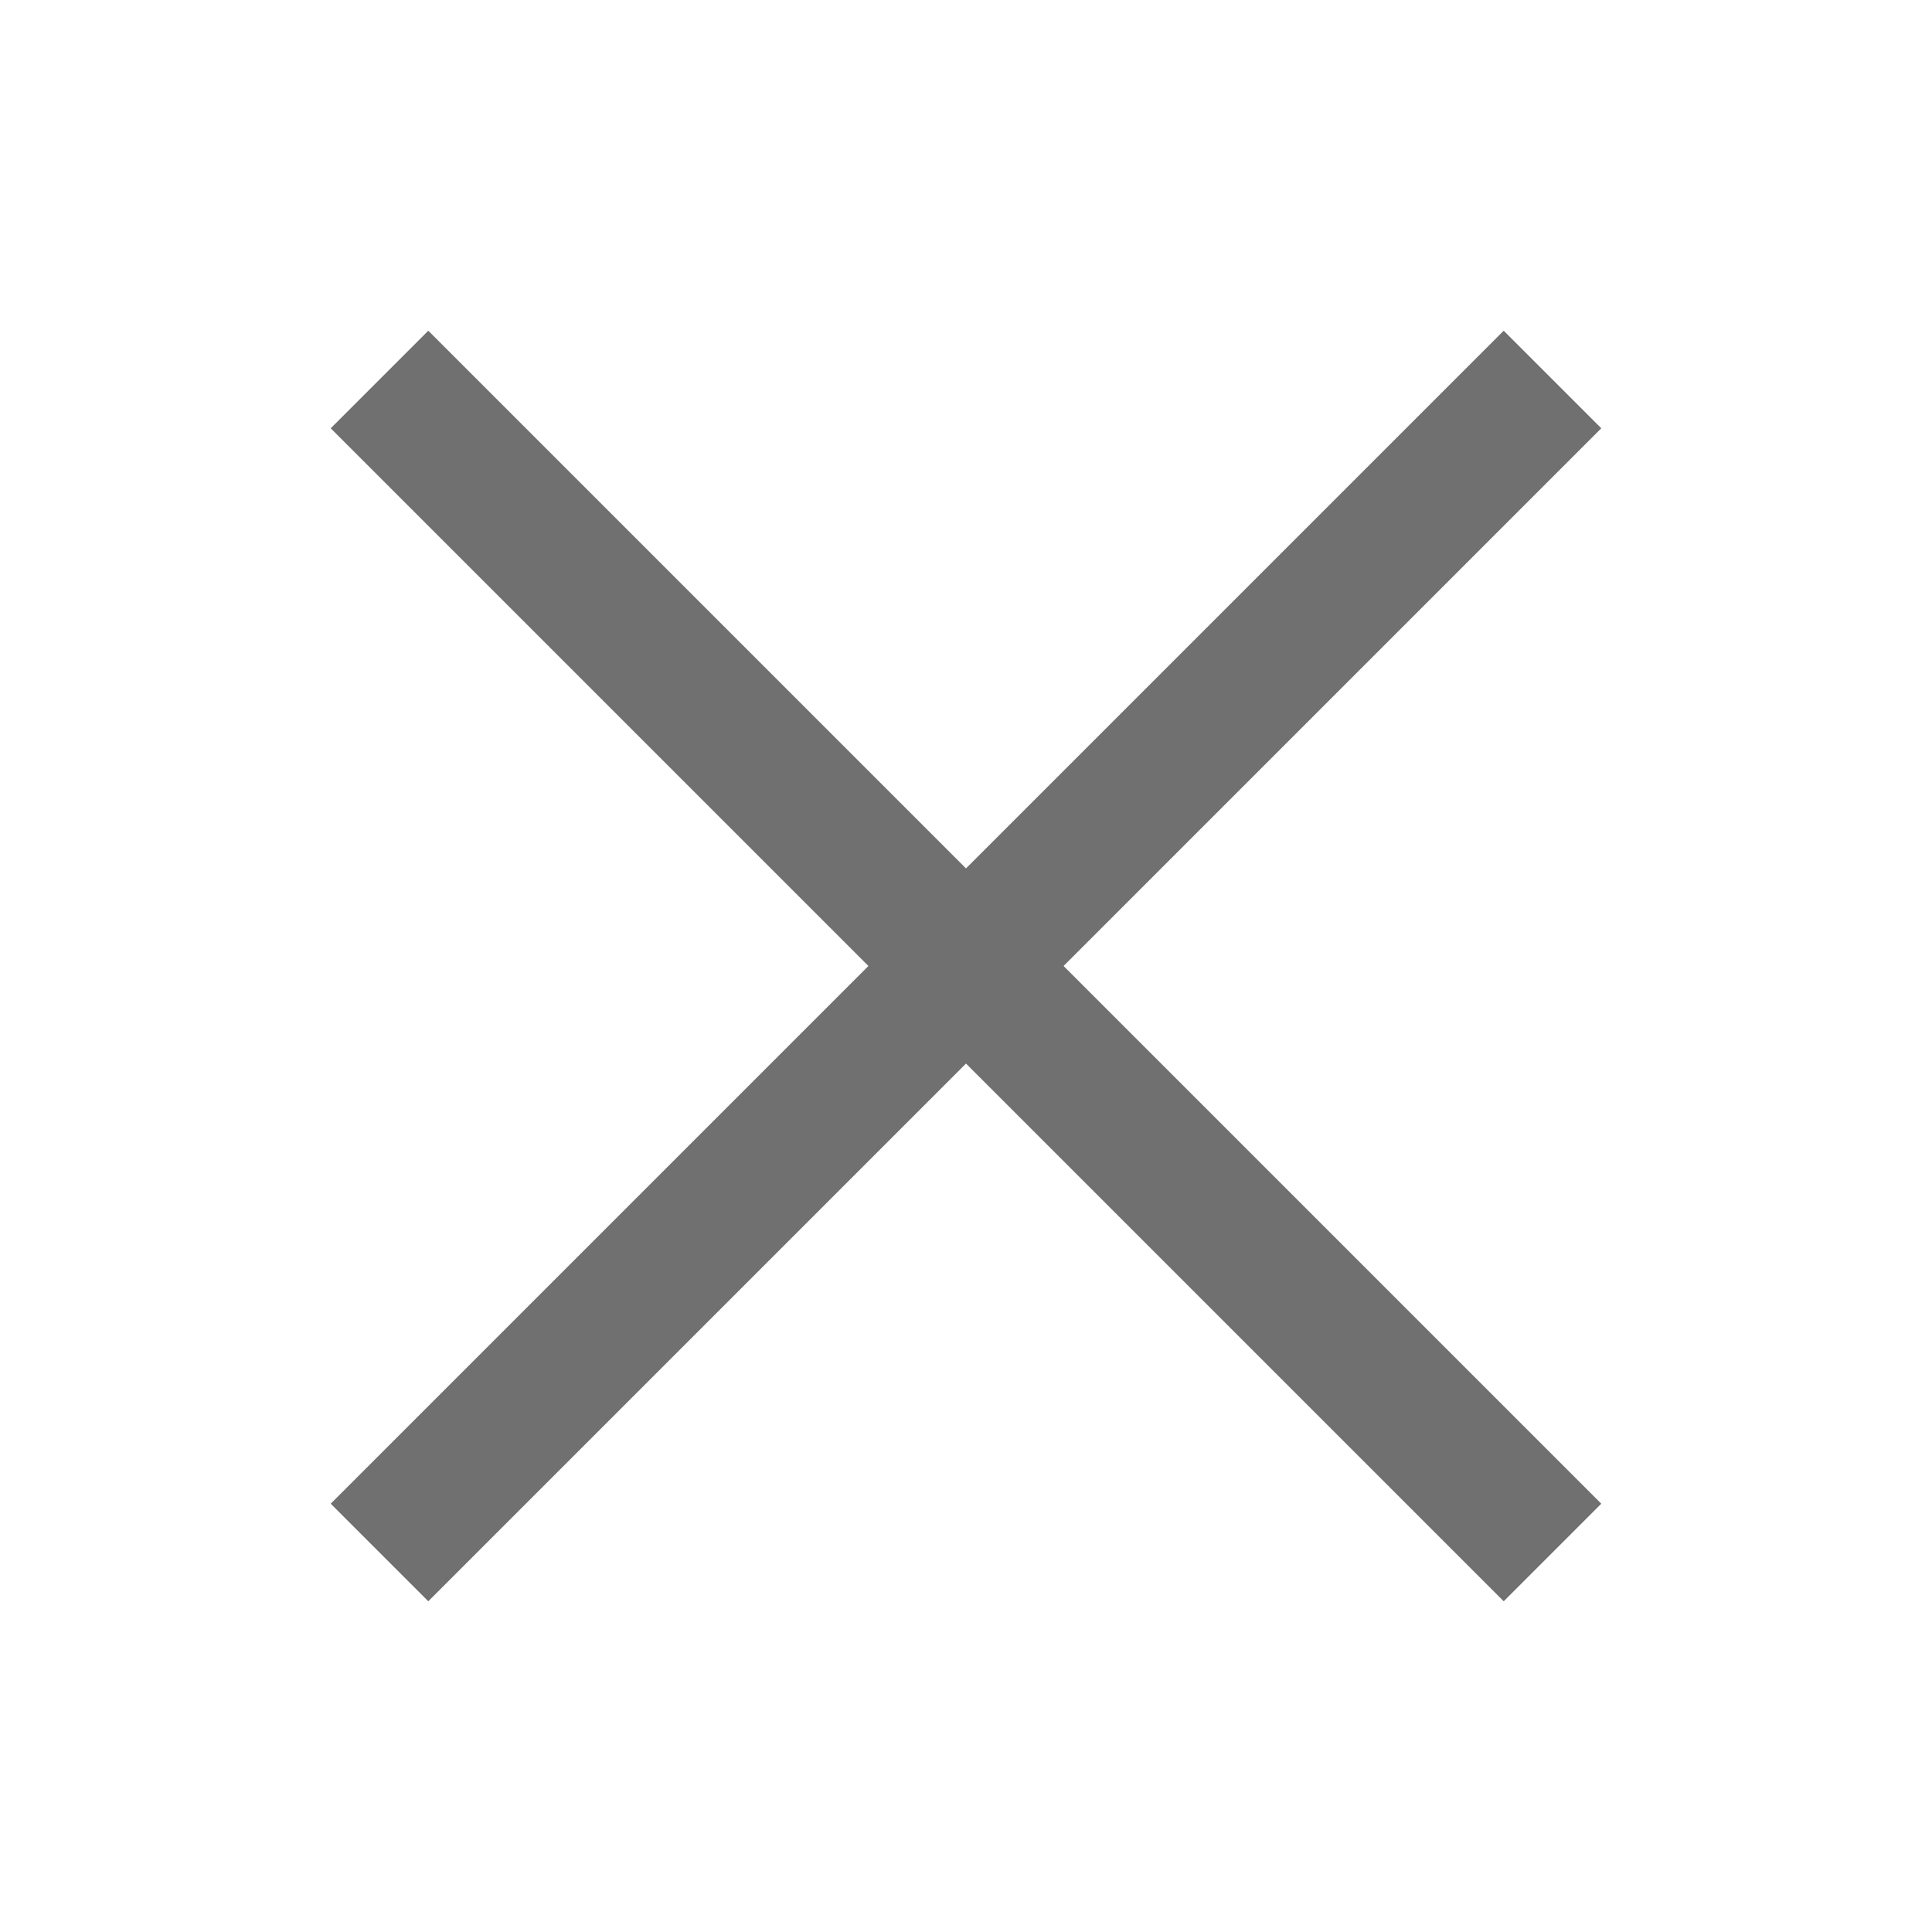
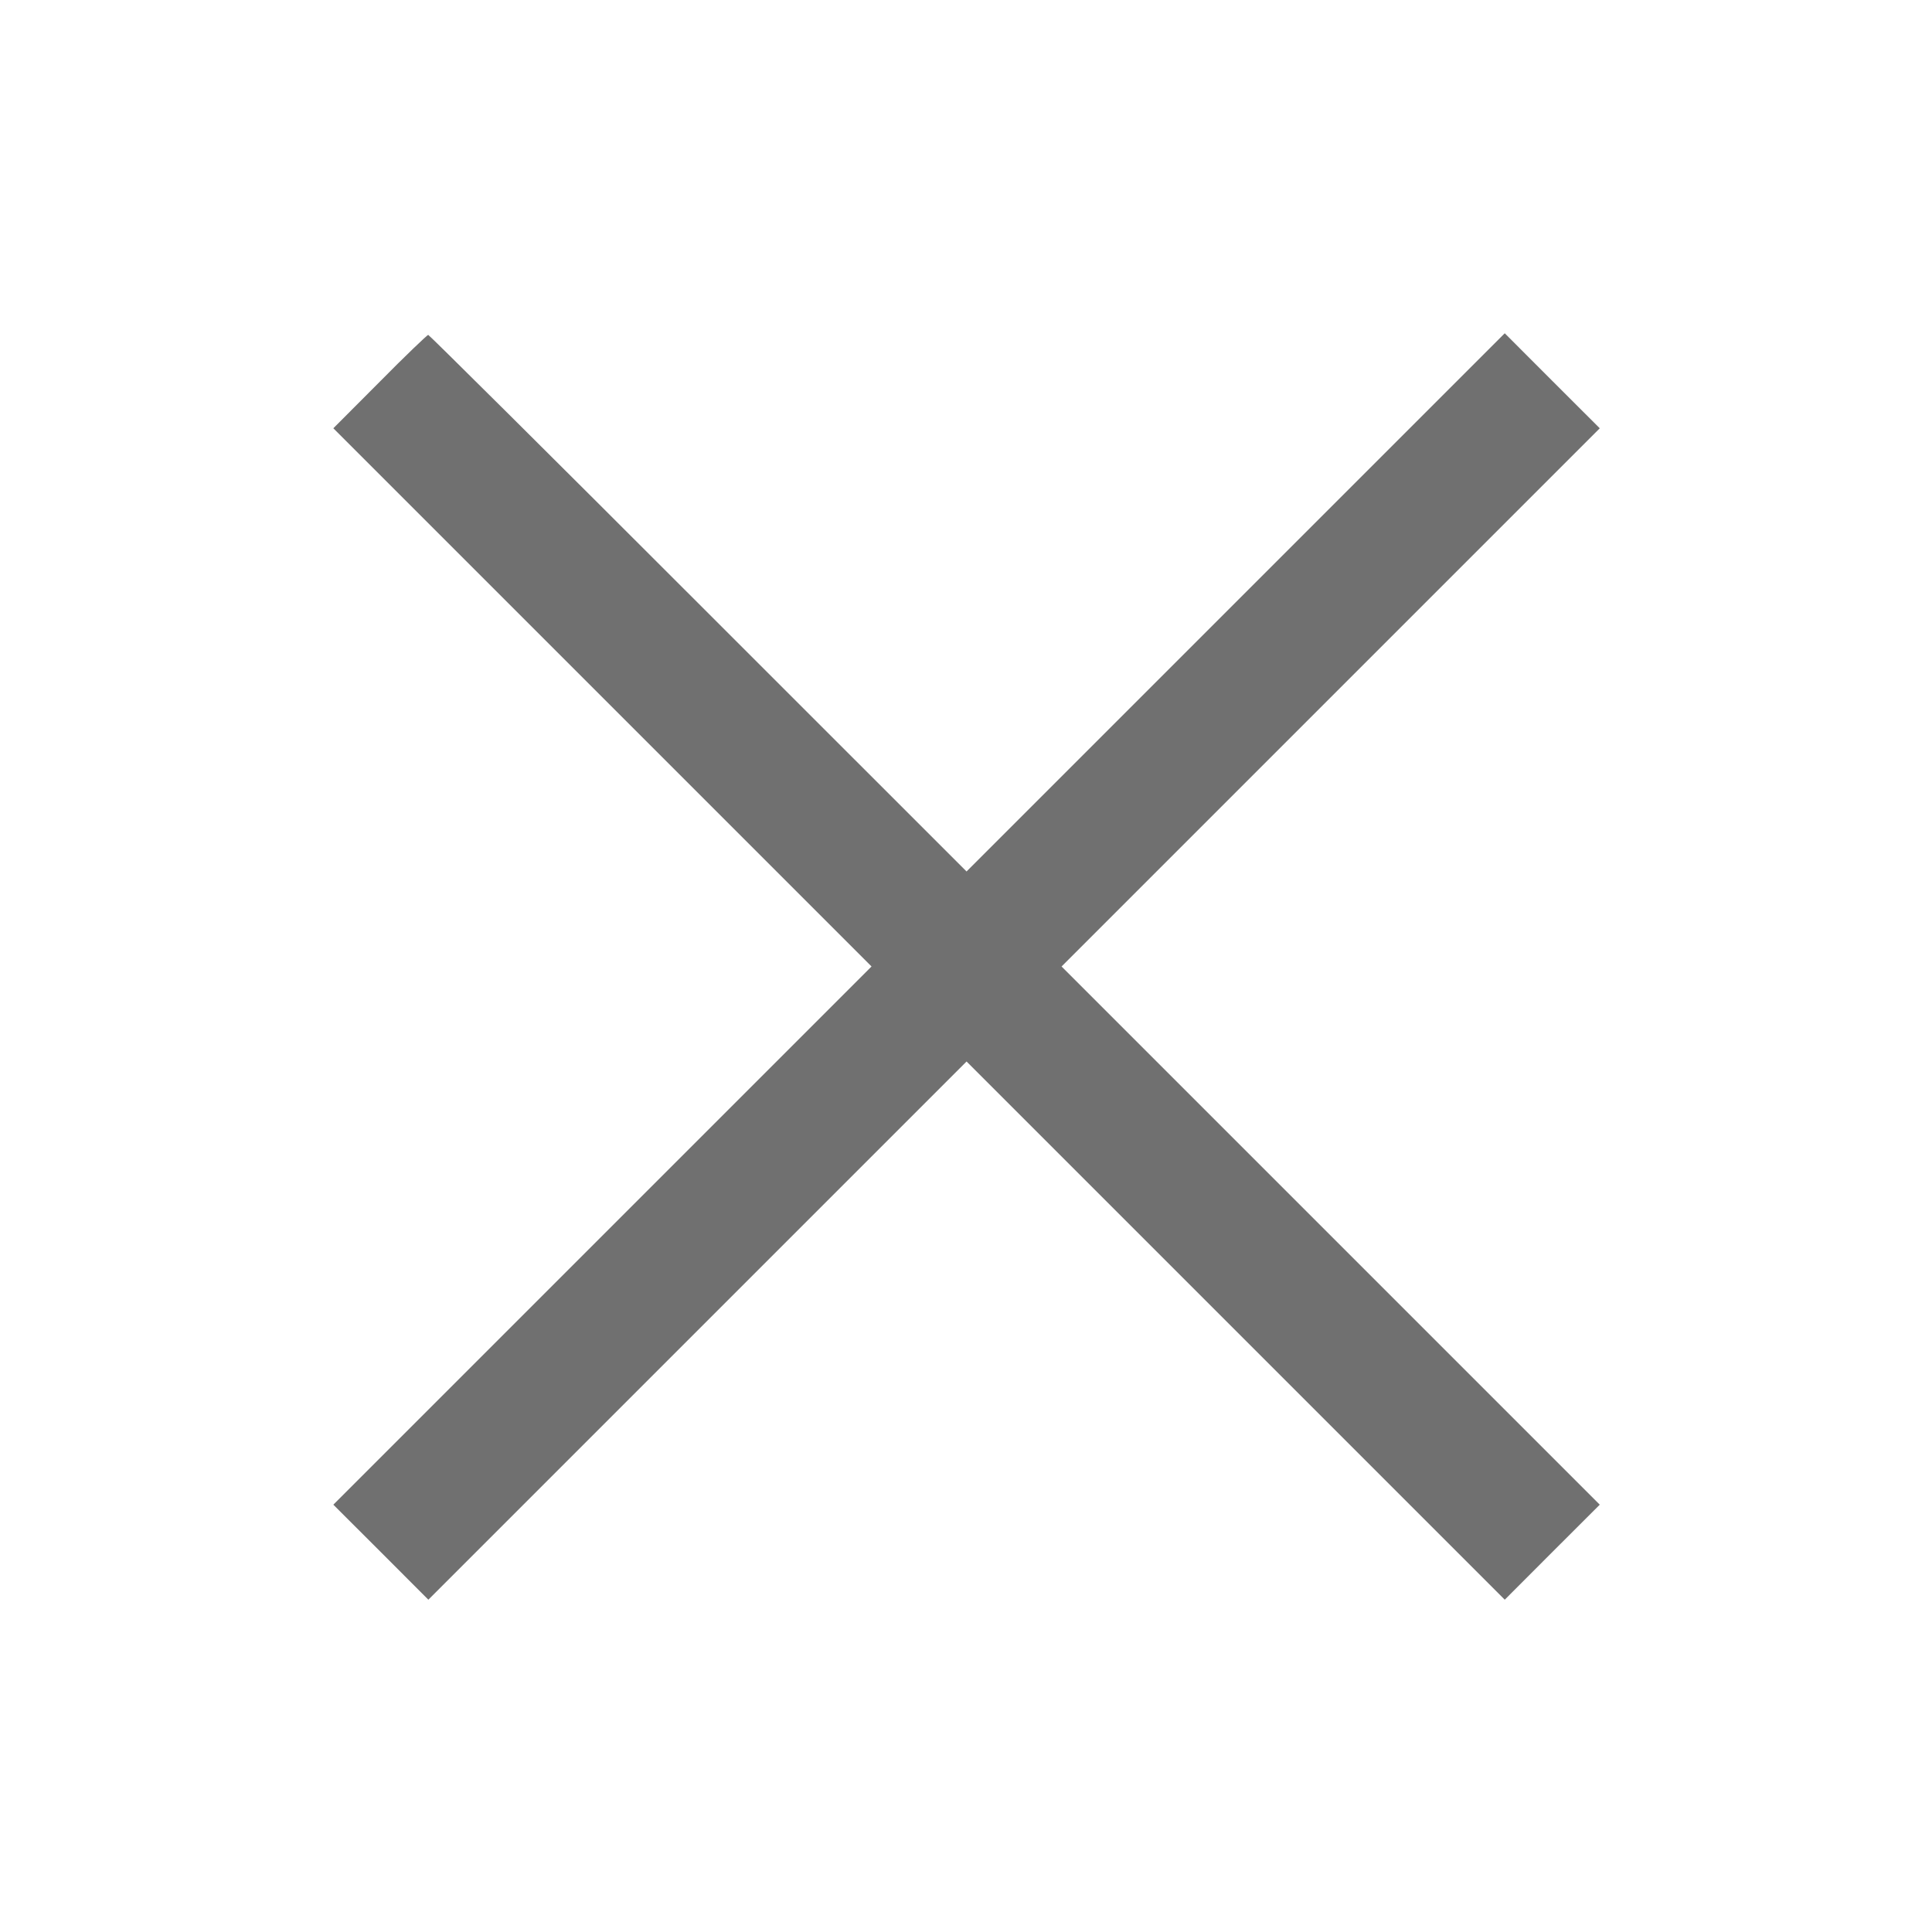
- <svg xmlns="http://www.w3.org/2000/svg" width="28" height="28" viewBox="0 0 28 28">
+ <svg xmlns="http://www.w3.org/2000/svg" width="28" height="28" viewBox="0 0 28 28" fill="#707070">
  <g id="Group_85" data-name="Group 85" transform="translate(-119 -222)">
    <rect id="Rectangle_22" data-name="Rectangle 22" width="28" height="28" transform="translate(119 222)" fill="rgba(51,51,51,0)" />
-     <g id="Group_6" data-name="Group 6" transform="translate(112.233 214.976)">
-       <line id="Line_1" data-name="Line 1" x2="17" y2="17" transform="translate(12.267 12.524)" fill="none" stroke="#707070" stroke-width="2" />
-       <line id="Line_2" data-name="Line 2" x1="17" y2="17" transform="translate(12.267 12.524)" fill="none" stroke="#707070" stroke-width="2" />
-     </g>
+     <path id="close-converted" d="M5.506,5.53l-.675.677,3.9,3.9,3.9,3.9-3.9,3.9-3.9,3.9.689.688.688.689,3.9-3.9,3.9-3.9,3.9,3.9,3.9,3.9.688-.689.689-.688-3.9-3.9-3.9-3.9,3.9-3.9,3.9-3.9-.689-.688-.688-.689-3.9,3.9-3.9,3.9L10.115,8.738C7.978,6.6,6.219,4.853,6.206,4.853s-.328.3-.7.677" transform="translate(119 222)" fill-rule="evenodd" />
  </g>
</svg>
